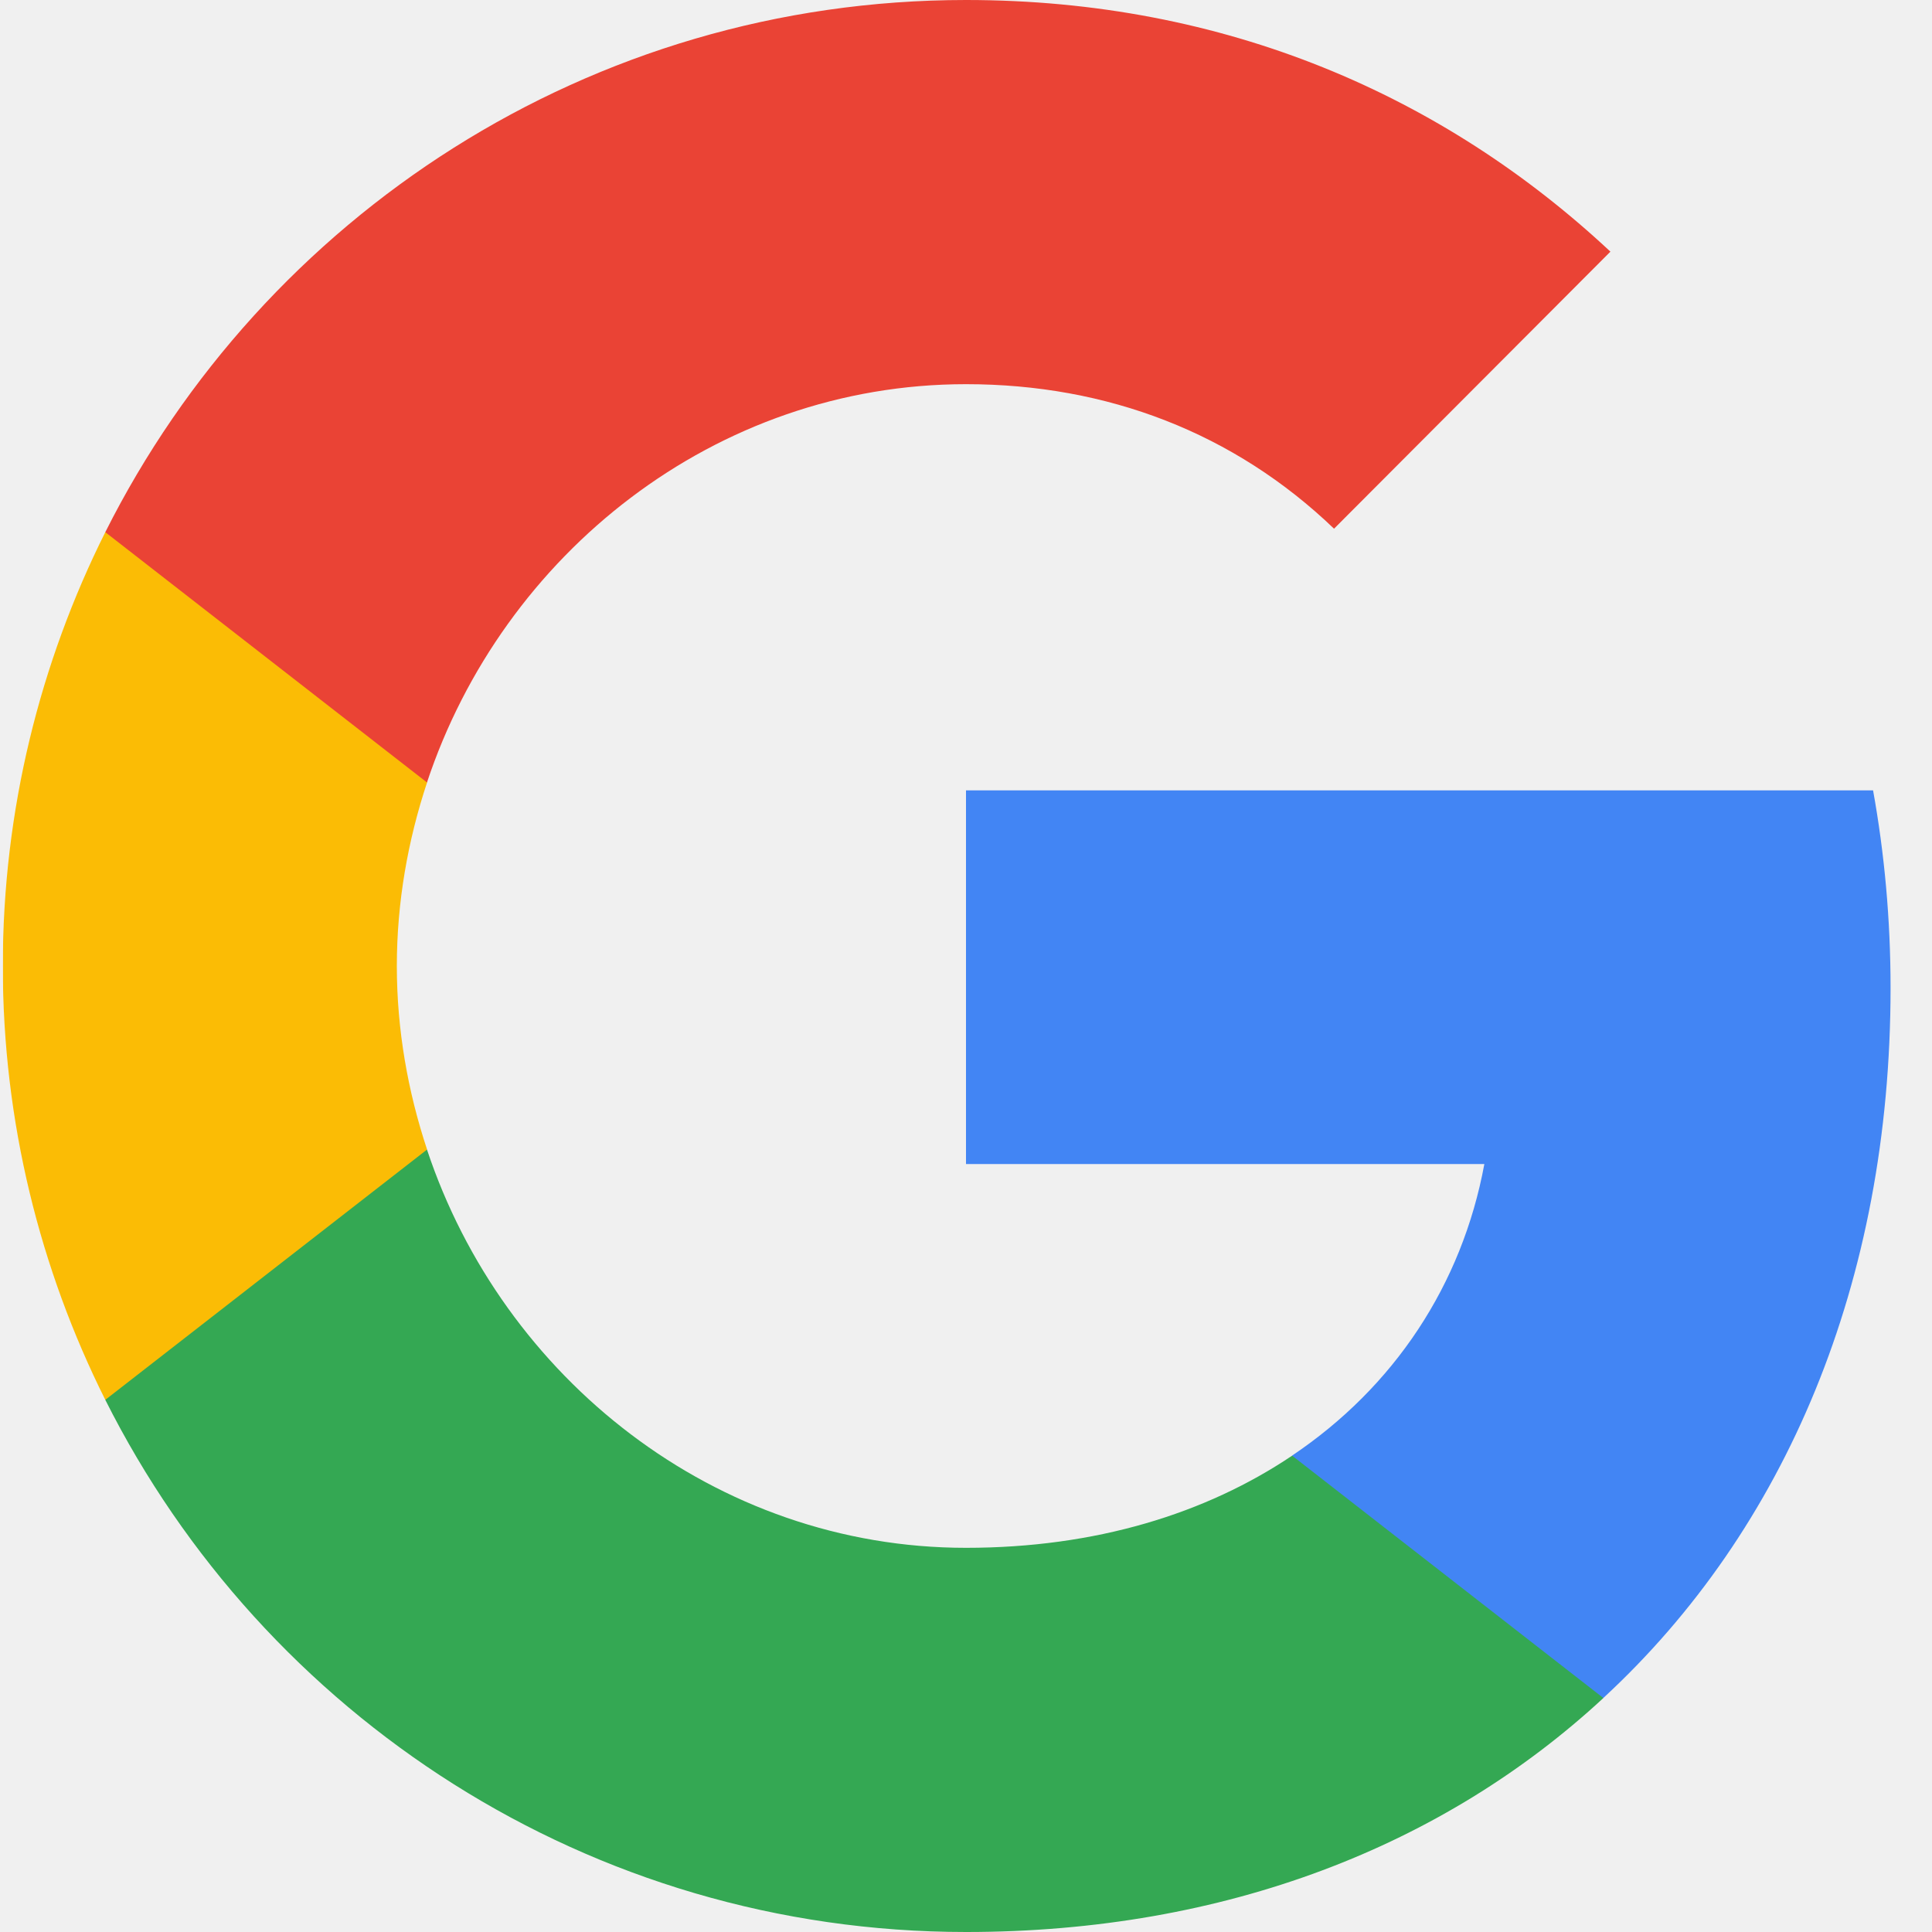
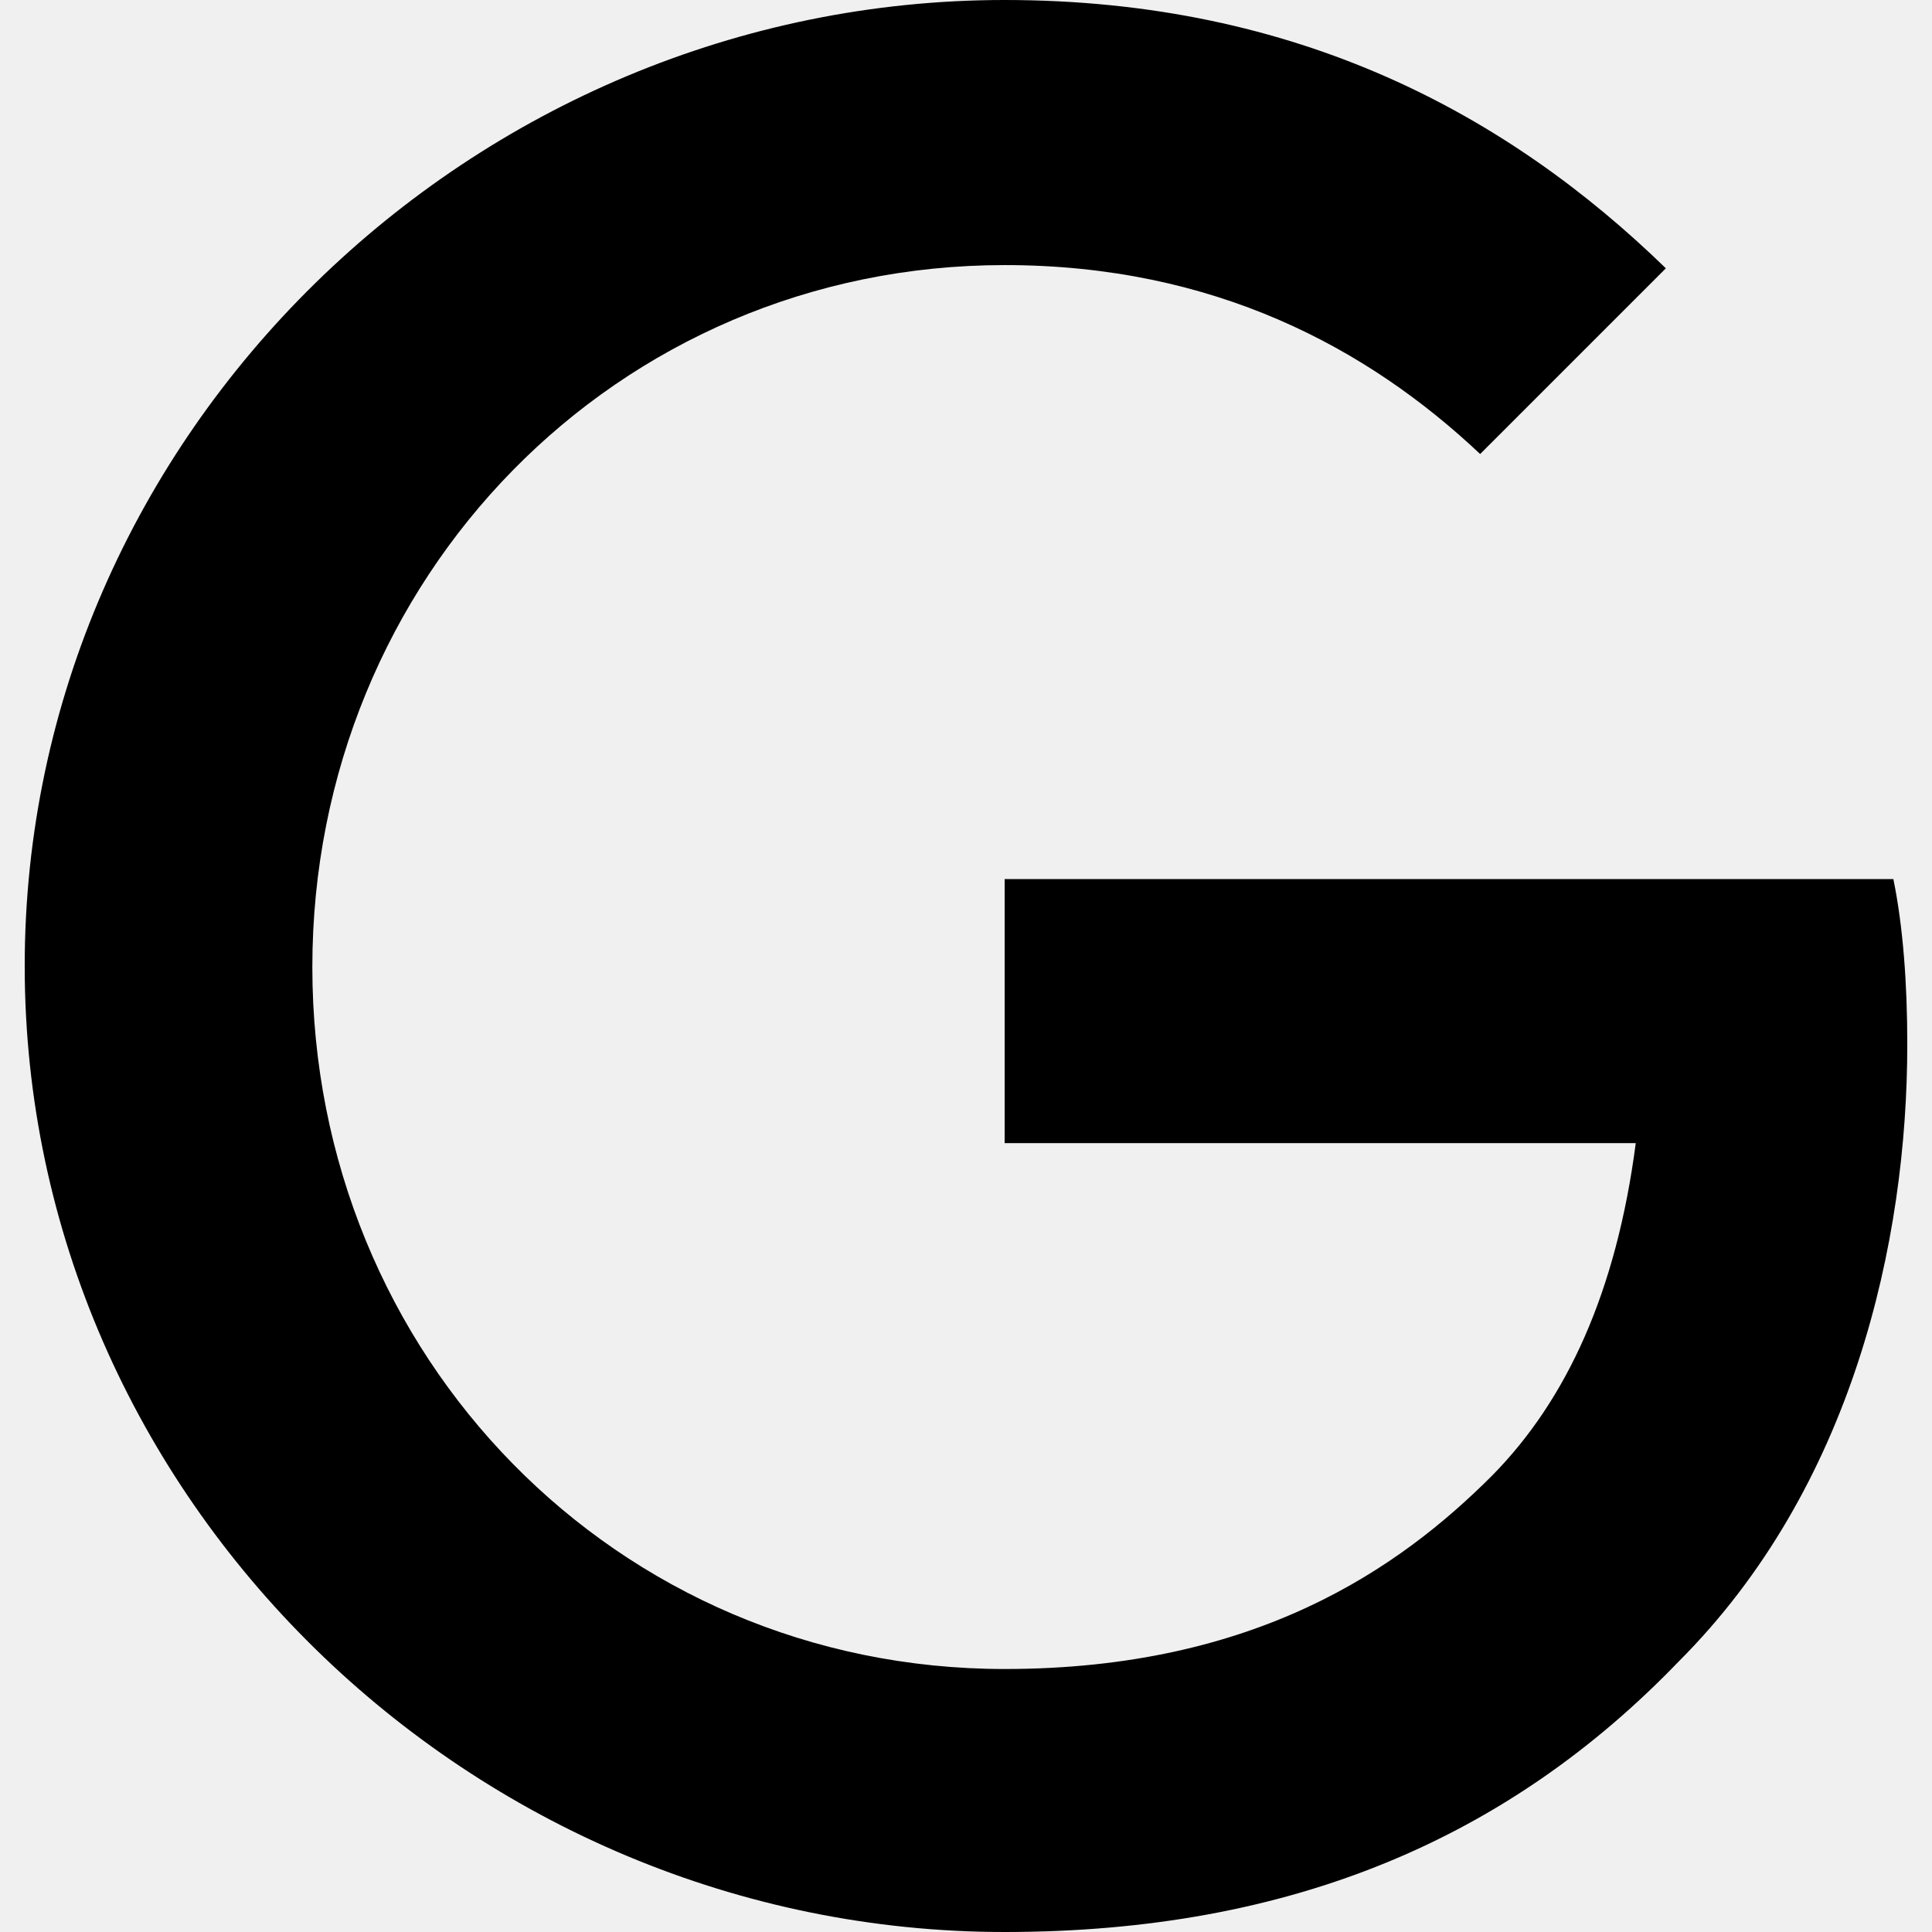
- <svg xmlns="http://www.w3.org/2000/svg" width="20" height="20" viewBox="0 0 20 20" fill="none">
-   <mask id="mask0_99196_7582" style="mask-type:alpha" maskUnits="userSpaceOnUse" x="0" y="0" width="20" height="20">
-     <path d="M19.97 0H0.029V20H19.97V0Z" fill="white" />
-   </mask>
-   <g mask="url(#mask0_99196_7582)">
-     <path fill-rule="evenodd" clip-rule="evenodd" d="M19.571 10.227C19.571 9.518 19.508 8.836 19.39 8.182H10V12.05H15.366C15.135 13.3 14.432 14.359 13.376 15.068V17.577H16.598C18.484 15.836 19.571 13.273 19.571 10.227Z" fill="#4285F4" />
-     <path fill-rule="evenodd" clip-rule="evenodd" d="M10 20C12.692 20 14.948 19.105 16.598 17.578L13.376 15.069C12.483 15.669 11.341 16.023 10 16.023C7.403 16.023 5.205 14.264 4.42 11.9H1.09V14.491C2.731 17.759 6.102 20 10 20Z" fill="#34A853" />
-     <path fill-rule="evenodd" clip-rule="evenodd" d="M4.421 11.9C4.222 11.3 4.108 10.659 4.108 10C4.108 9.341 4.222 8.7 4.421 8.1V5.509H1.09C0.415 6.859 0.029 8.386 0.029 10C0.029 11.614 0.415 13.141 1.09 14.491L4.421 11.9Z" fill="#FBBC05" />
-     <path fill-rule="evenodd" clip-rule="evenodd" d="M10 3.977C11.463 3.977 12.777 4.482 13.81 5.473L16.671 2.605C14.944 0.991 12.687 0 10 0C6.102 0 2.731 2.241 1.09 5.509L4.42 8.1C5.205 5.736 7.403 3.977 10 3.977Z" fill="#EA4335" />
-   </g>
+ <svg xmlns="http://www.w3.org/2000/svg" role="img" viewBox="0 0 24 24">
+   <path d="M12.48 10.92v3.28h7.84c-.24 1.84-.853 3.187-1.787 4.133-1.147 1.147-2.933 2.4-6.053 2.4-4.827 0-8.6-3.893-8.6-8.72s3.773-8.72 8.6-8.72c2.6 0 4.507 1.027 5.907 2.347l2.307-2.307C18.747 1.44 16.133 0 12.48 0 5.867 0 .307 5.387.307 12s5.56 12 12.173 12c3.573 0 6.267-1.173 8.373-3.36 2.16-2.16 2.84-5.213 2.84-7.667 0-.76-.053-1.467-.173-2.053H12.48z" />
</svg>
